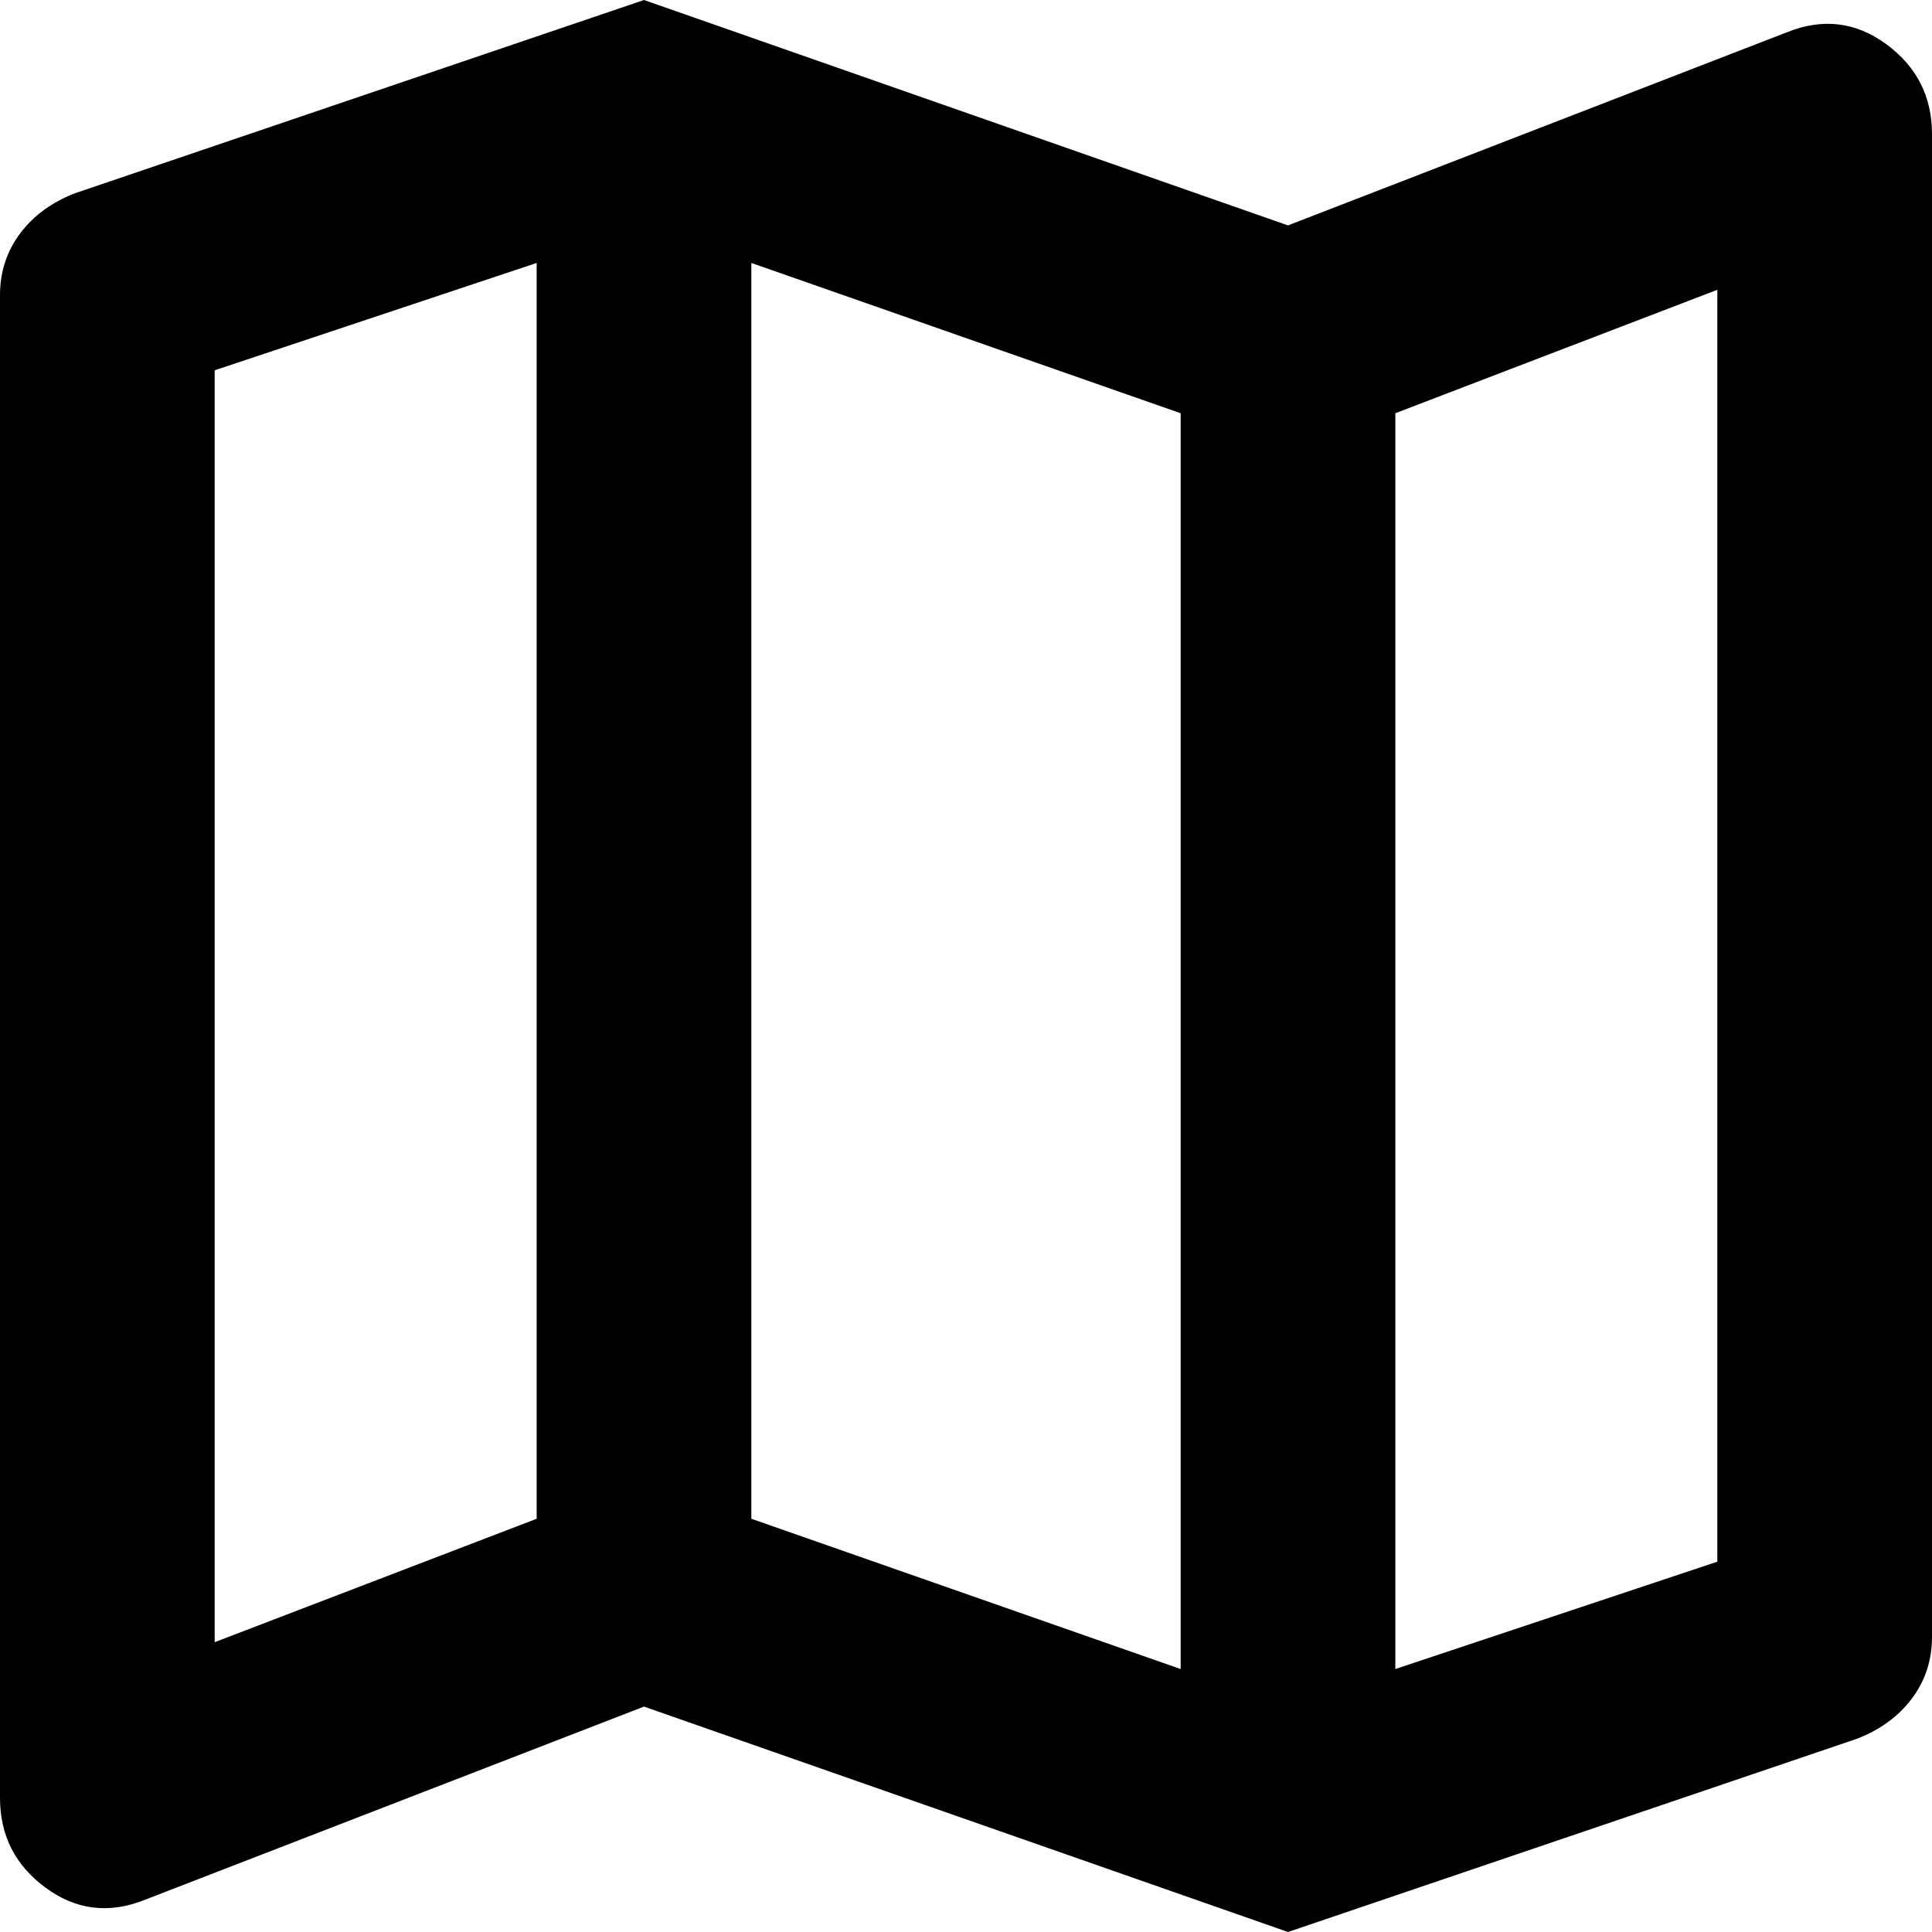
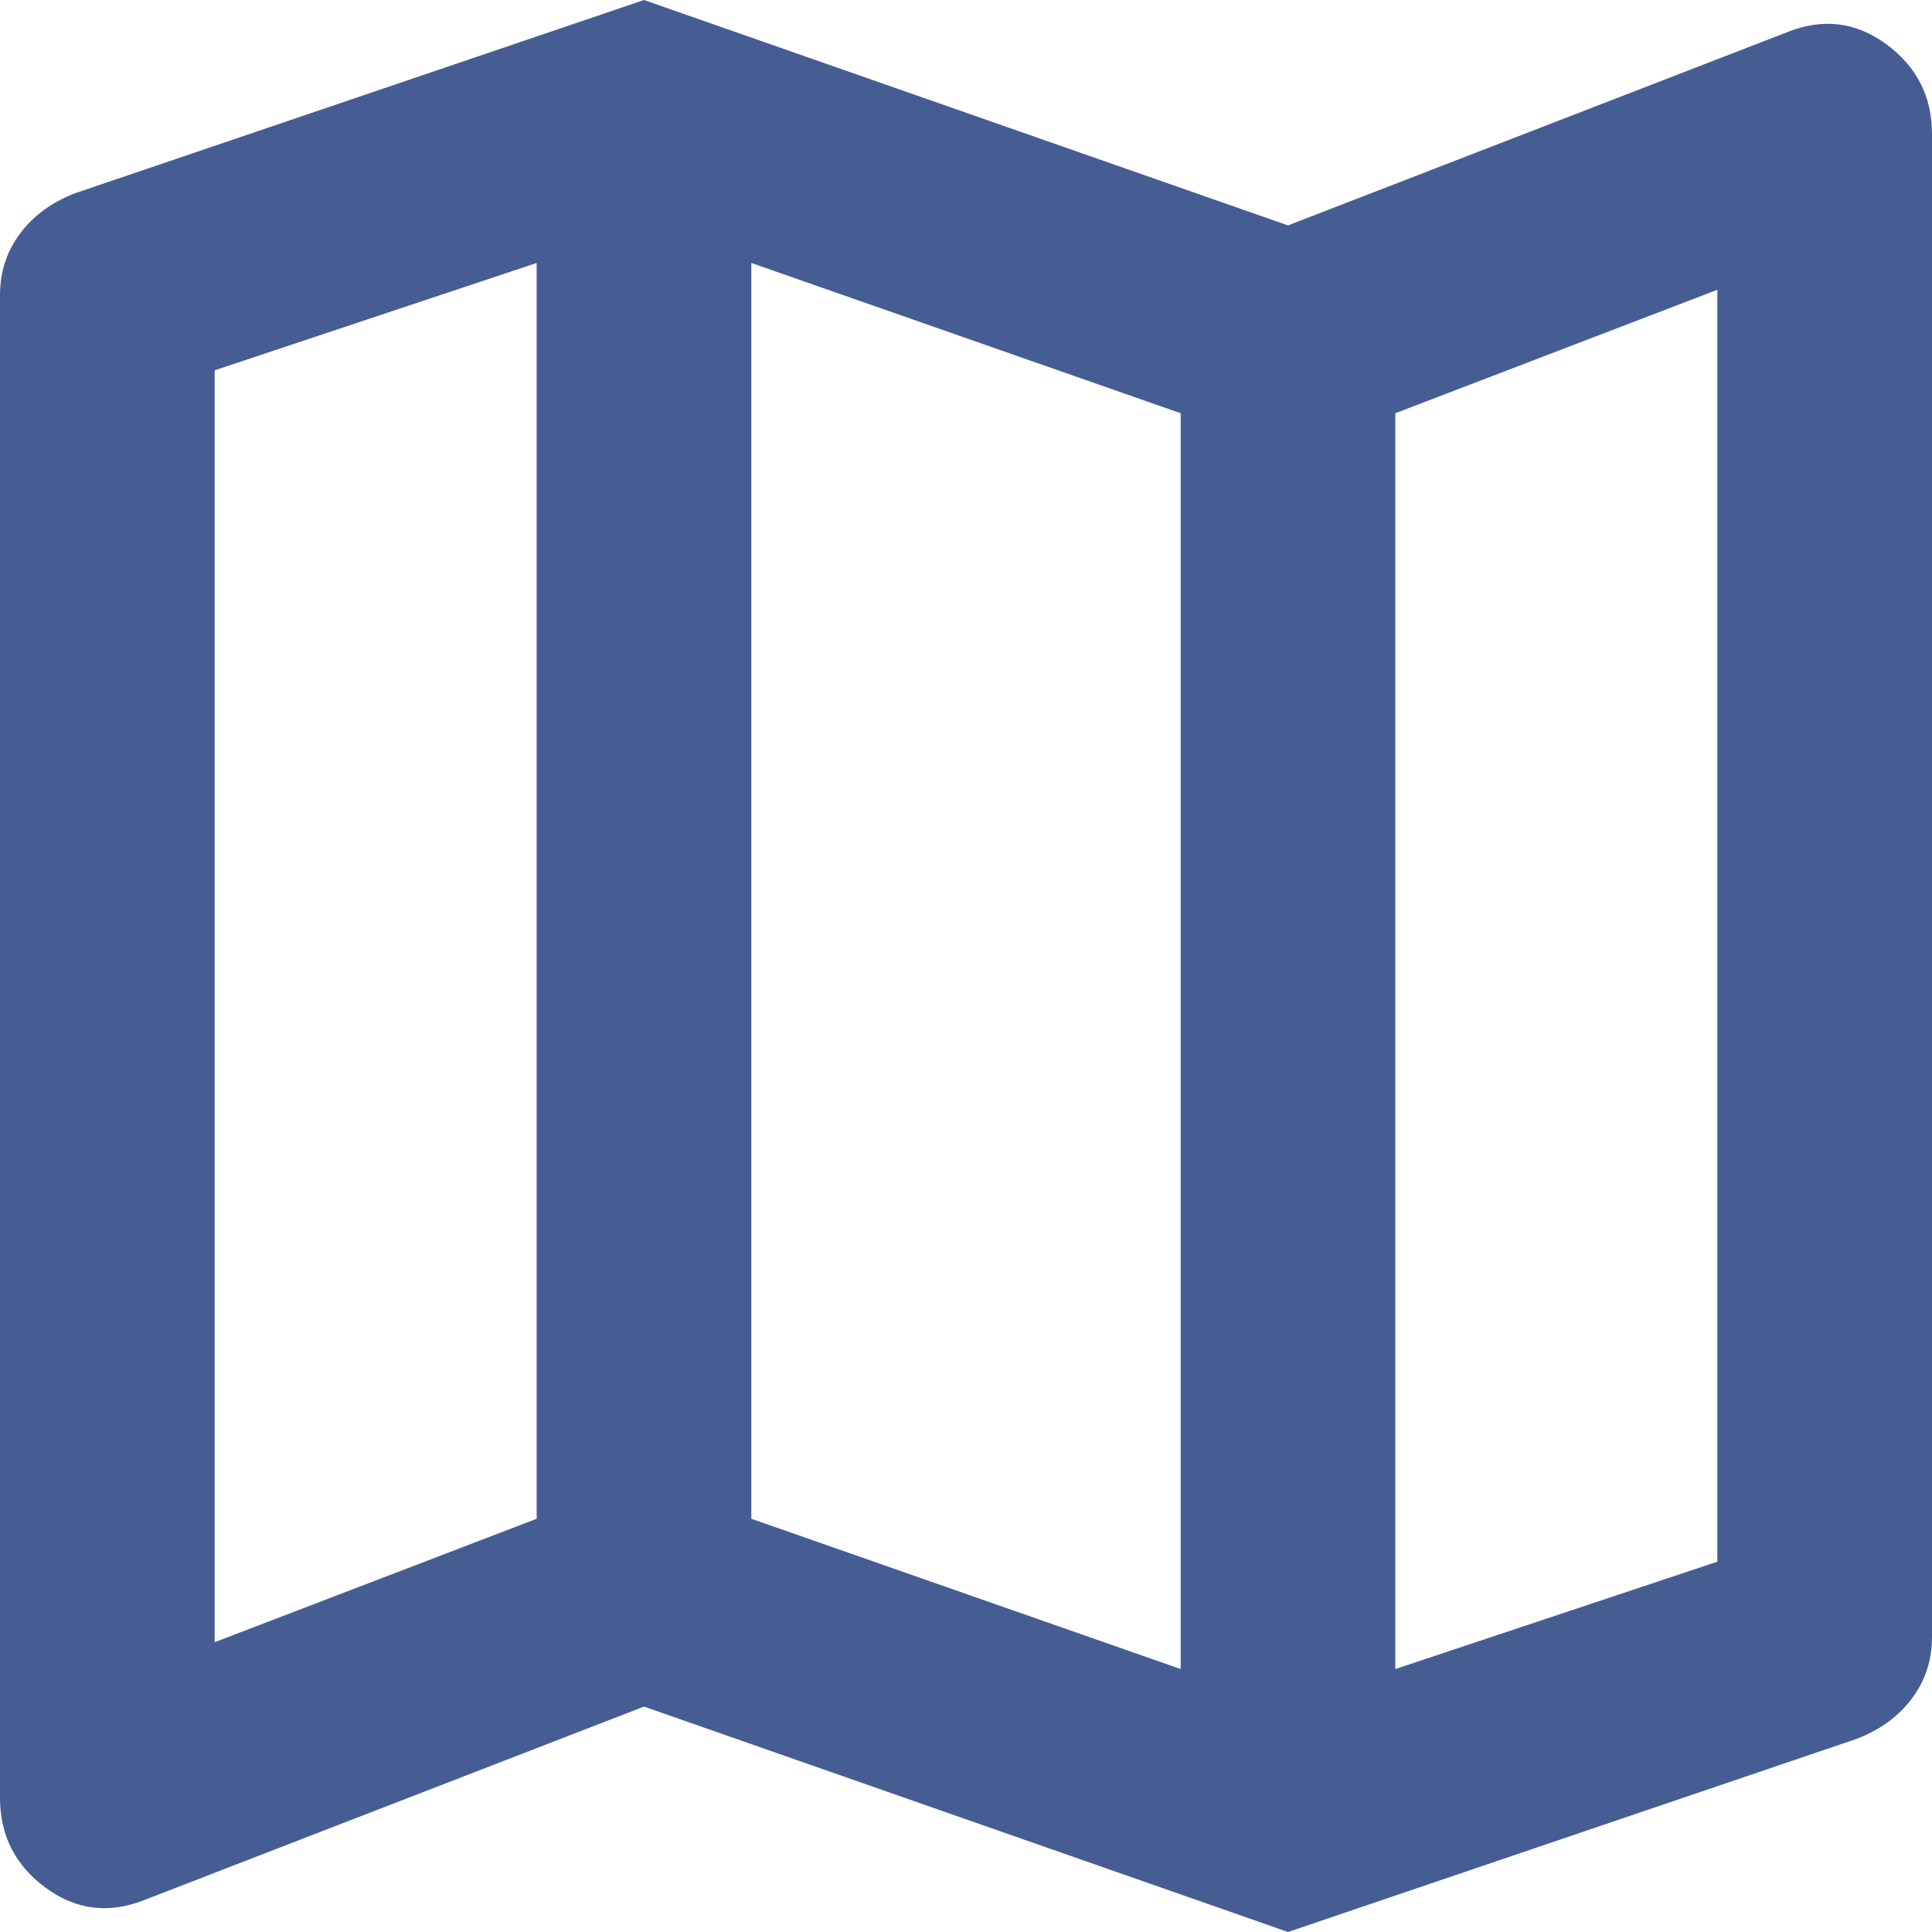
<svg xmlns="http://www.w3.org/2000/svg" width="36" height="36" viewBox="0 0 36 36" fill="none">
-   <path d="M 24 36 L 12 31.8 L 2.7 35.4 C 2.033 35.667 1.417 35.592 0.85 35.175 C 0.283 34.758 0 34.2 0 33.5 L 0 5.5 C 0 5.067 0.125 4.683 0.375 4.35 C 0.625 4.017 0.967 3.767 1.4 3.6 L 12 0 L 24 4.2 L 33.3 0.6 C 33.967 0.333 34.583 0.408 35.15 0.825 C 35.717 1.242 36 1.8 36 2.5 L 36 30.5 C 36 30.933 35.875 31.317 35.625 31.65 C 35.375 31.983 35.033 32.233 34.6 32.4 L 24 36 L 24 36 M 22 31.1 L 22 7.7 L 14 4.9 L 14 28.3 L 22 31.1 L 22 31.1 M 26 31.1 L 32 29.1 L 32 5.4 L 26 7.7 L 26 31.1 L 26 31.1 M 4 30.6 L 10 28.3 L 10 4.9 L 4 6.9 L 4 30.6 L 4 30.6 M 26 7.7 L 26 7.7 L 26 31.1 L 26 31.1 L 26 7.7 L 26 7.7 M 10 4.9 L 10 4.9 L 10 28.3 L 10 28.3 L 10 4.9 L 10 4.9" fill="currentColor" fill-rule="nonzero" />
+   <path d="M24 36L12 31.8L2.7 35.4C2.033 35.667 1.417 35.592 0.85 35.175C0.283 34.758 0 34.2 0 33.5V5.5C0 5.067 0.125 4.683 0.375 4.35C0.625 4.017 0.967 3.767 1.4 3.6L12 0L24 4.2L33.3 0.6C33.967 0.333 34.583 0.408 35.15 0.825C35.717 1.242 36 1.8 36 2.5V30.5C36 30.933 35.875 31.317 35.625 31.65C35.375 31.983 35.033 32.233 34.6 32.4L24 36ZM22 31.1V7.7L14 4.9V28.3L22 31.1ZM26 31.1L32 29.1V5.4L26 7.7V31.1ZM4 30.6L10 28.3V4.9L4 6.9V30.6ZM26 7.7V31.1V7.7ZM10 4.9V28.3V4.9Z" fill="#465D94" />
</svg>
